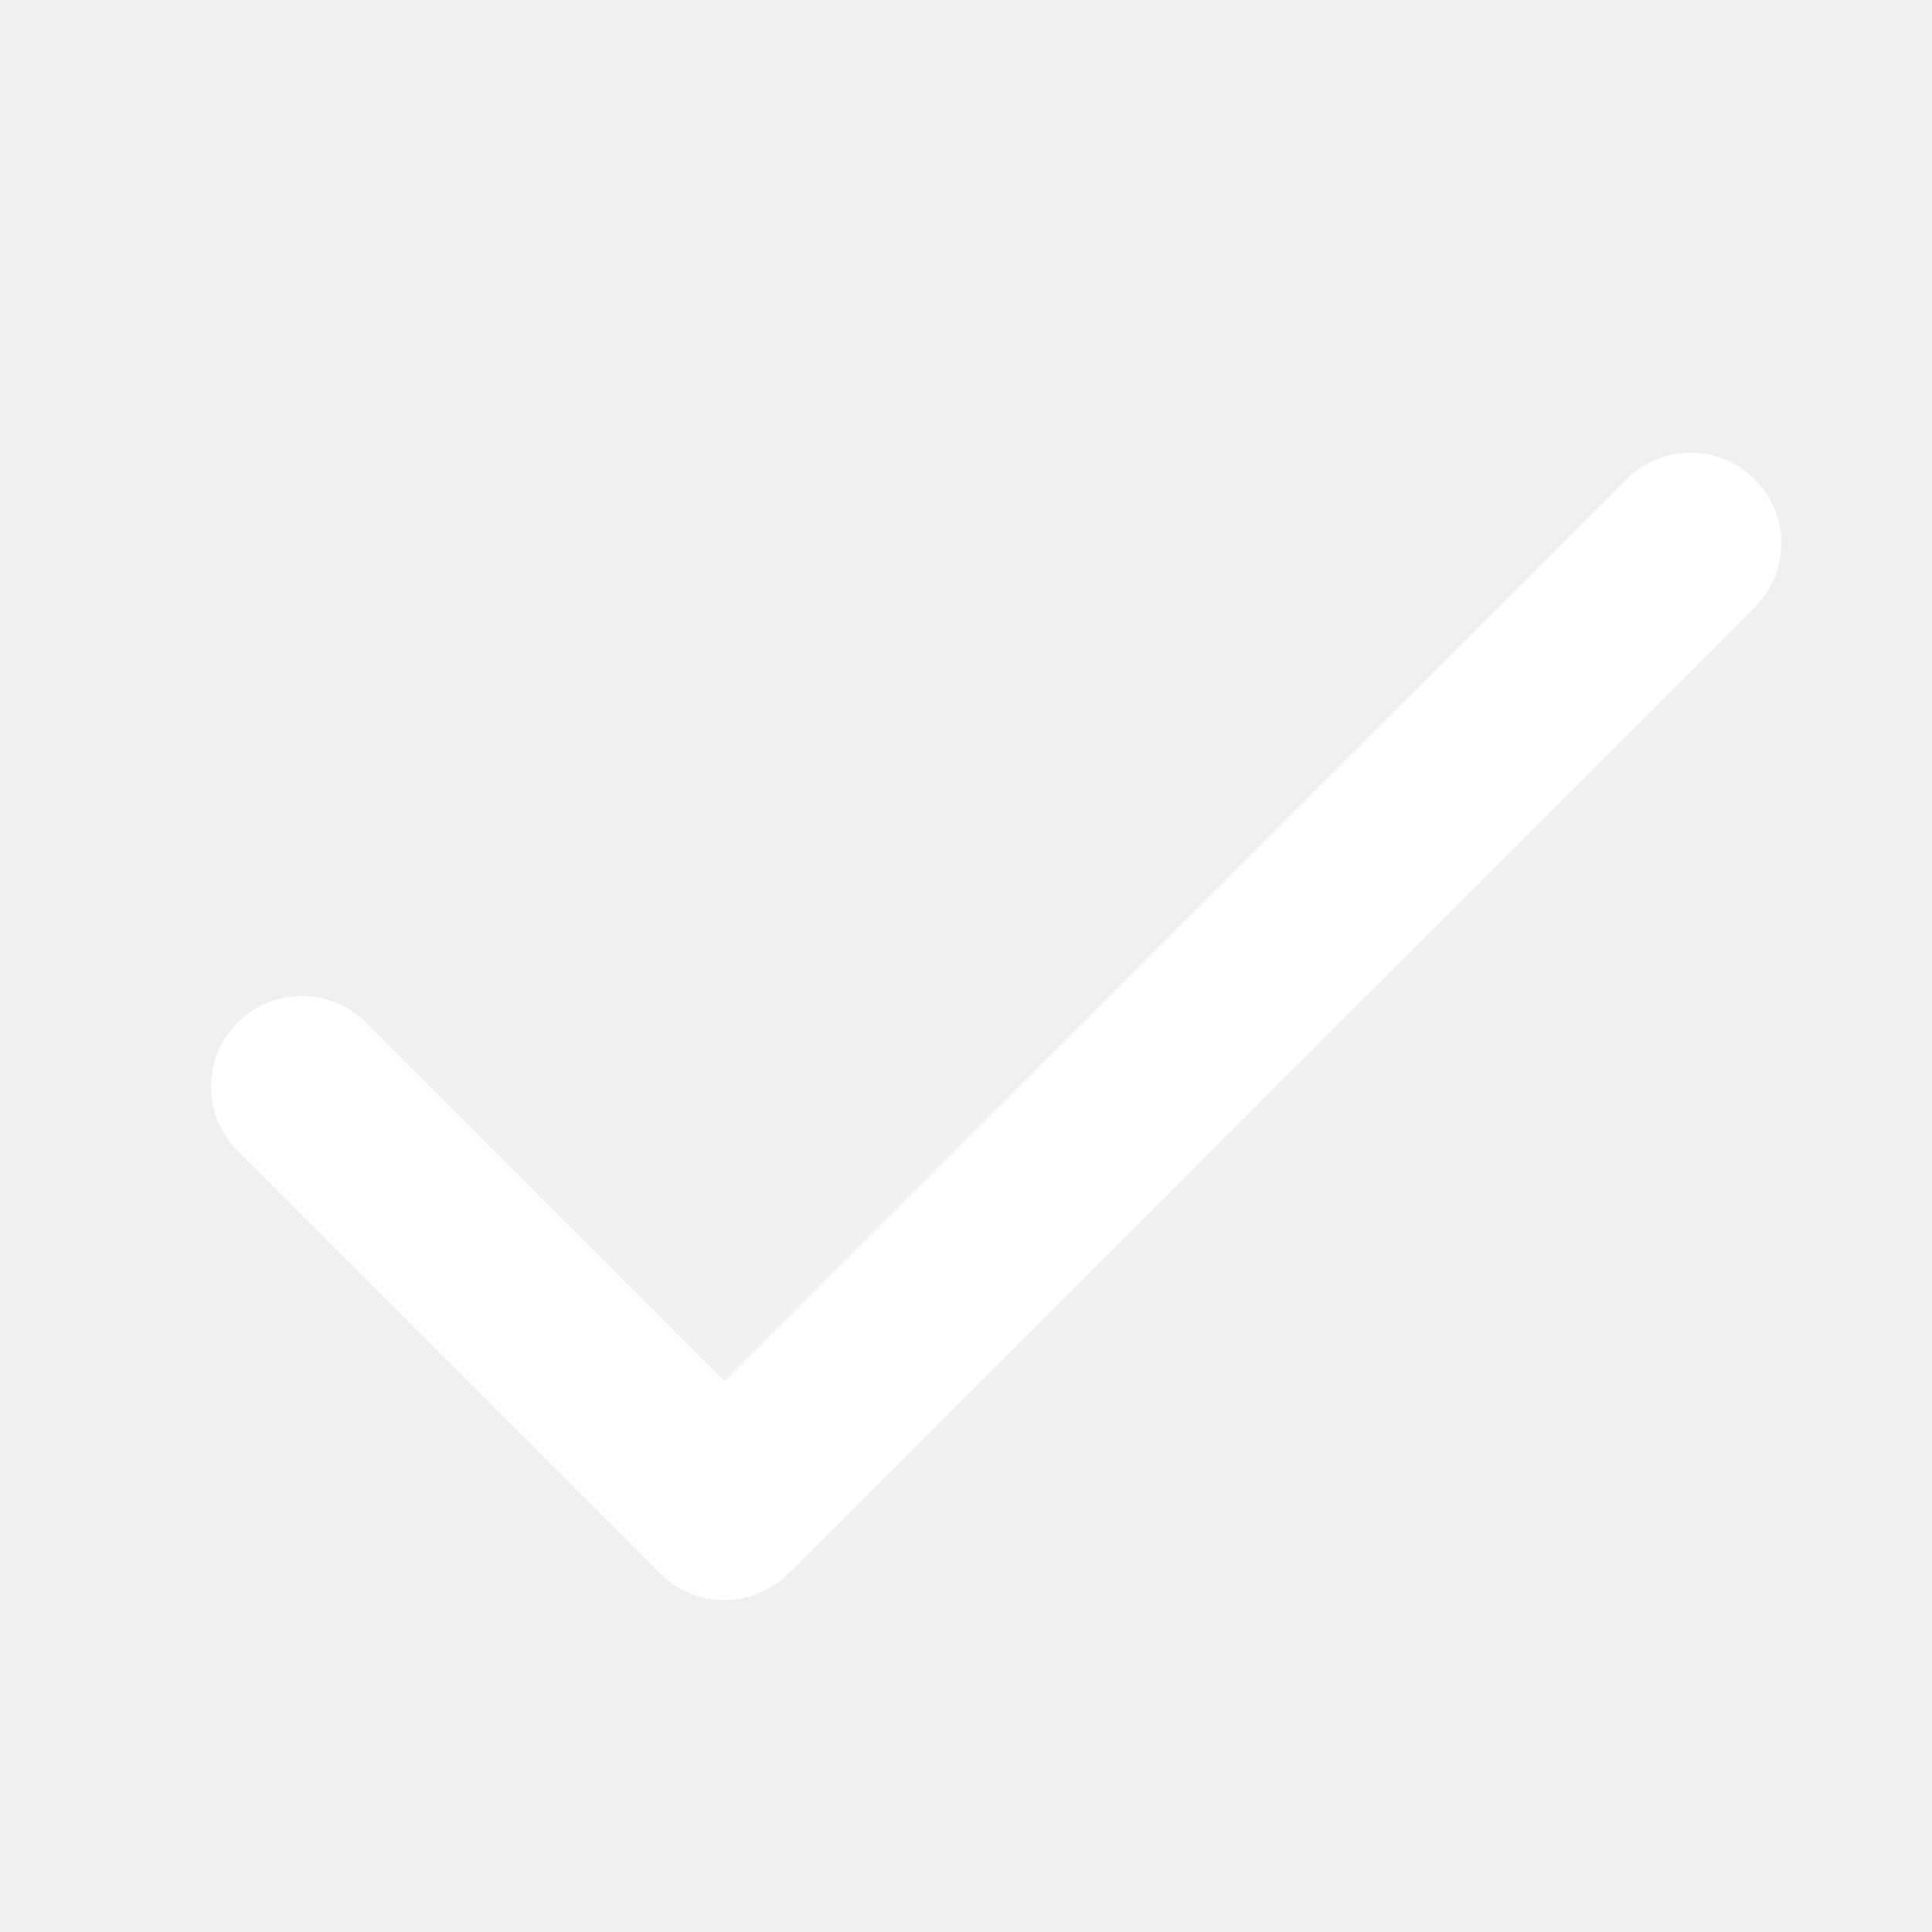
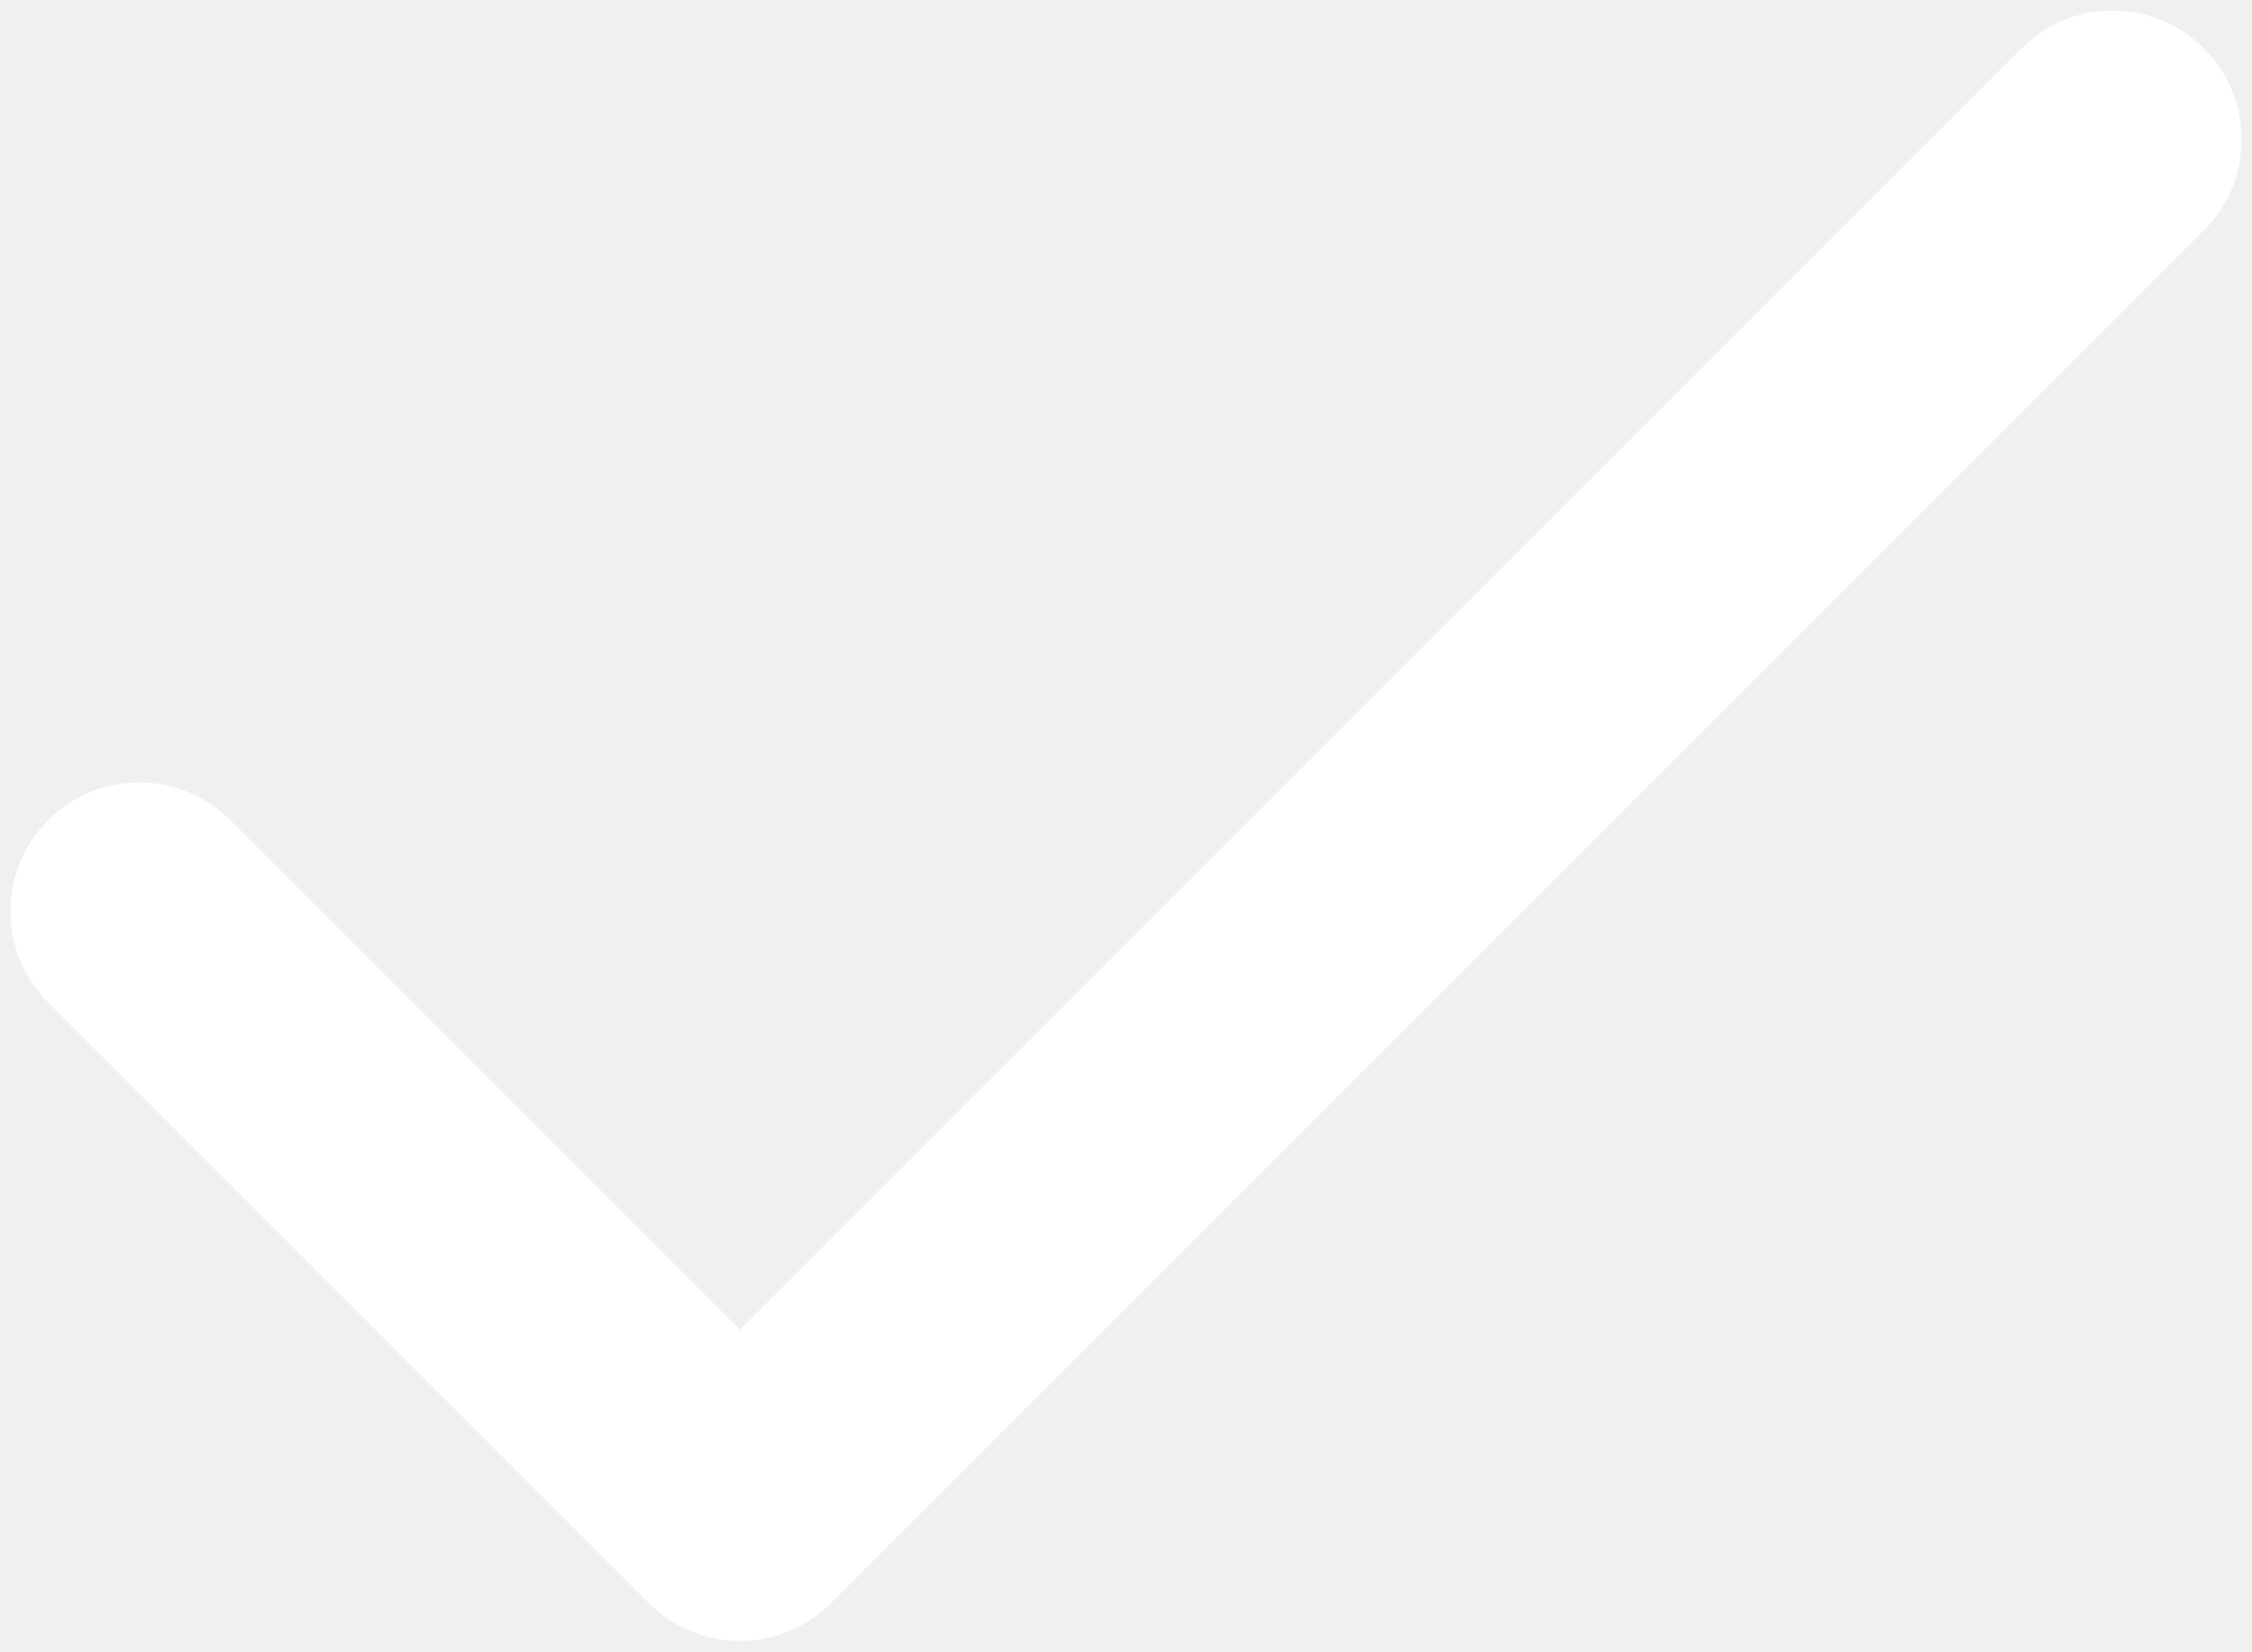
- <svg xmlns="http://www.w3.org/2000/svg" viewBox="0 0 256 256" fill="#fff">
+ <svg xmlns="http://www.w3.org/2000/svg" viewBox="27 59 210 154" fill="#fff">
  <path d="M232.49,80.49l-128,128a12,12,0,0,1-17,0l-56-56a12,12,0,1,1,17-17L96,183,215.51,63.51a12,12,0,0,1,17,17Z" />
</svg>
